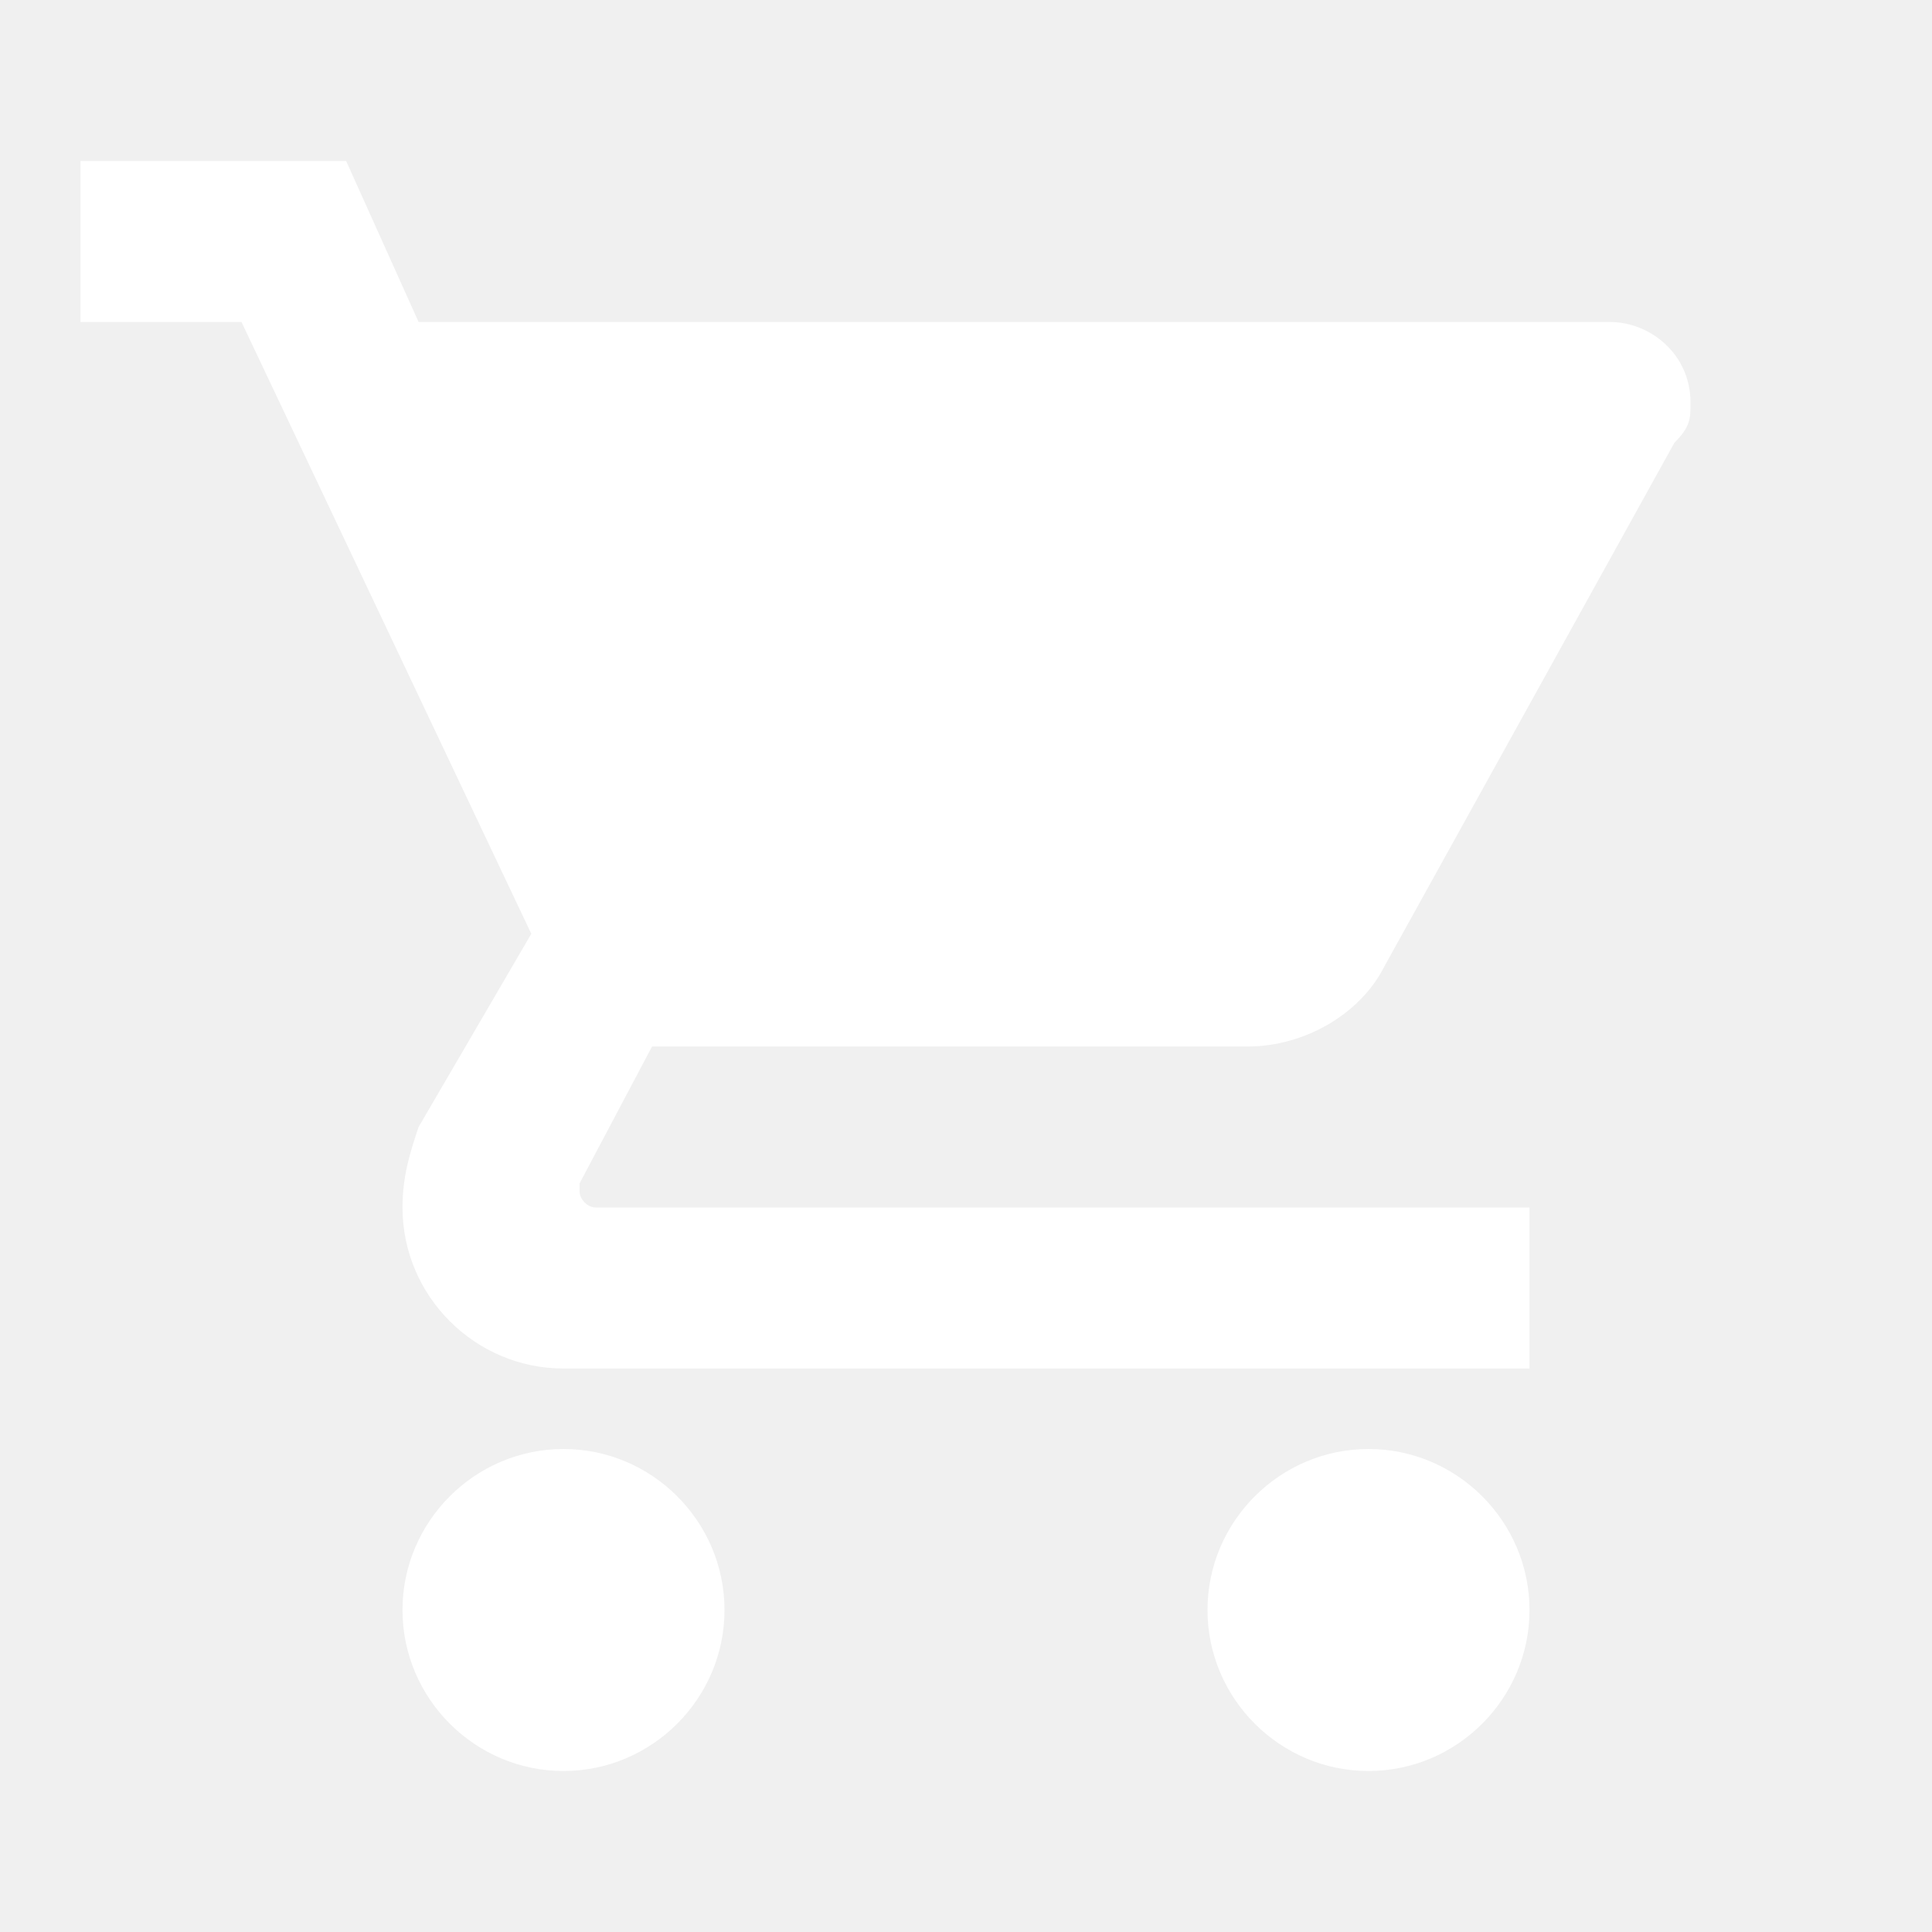
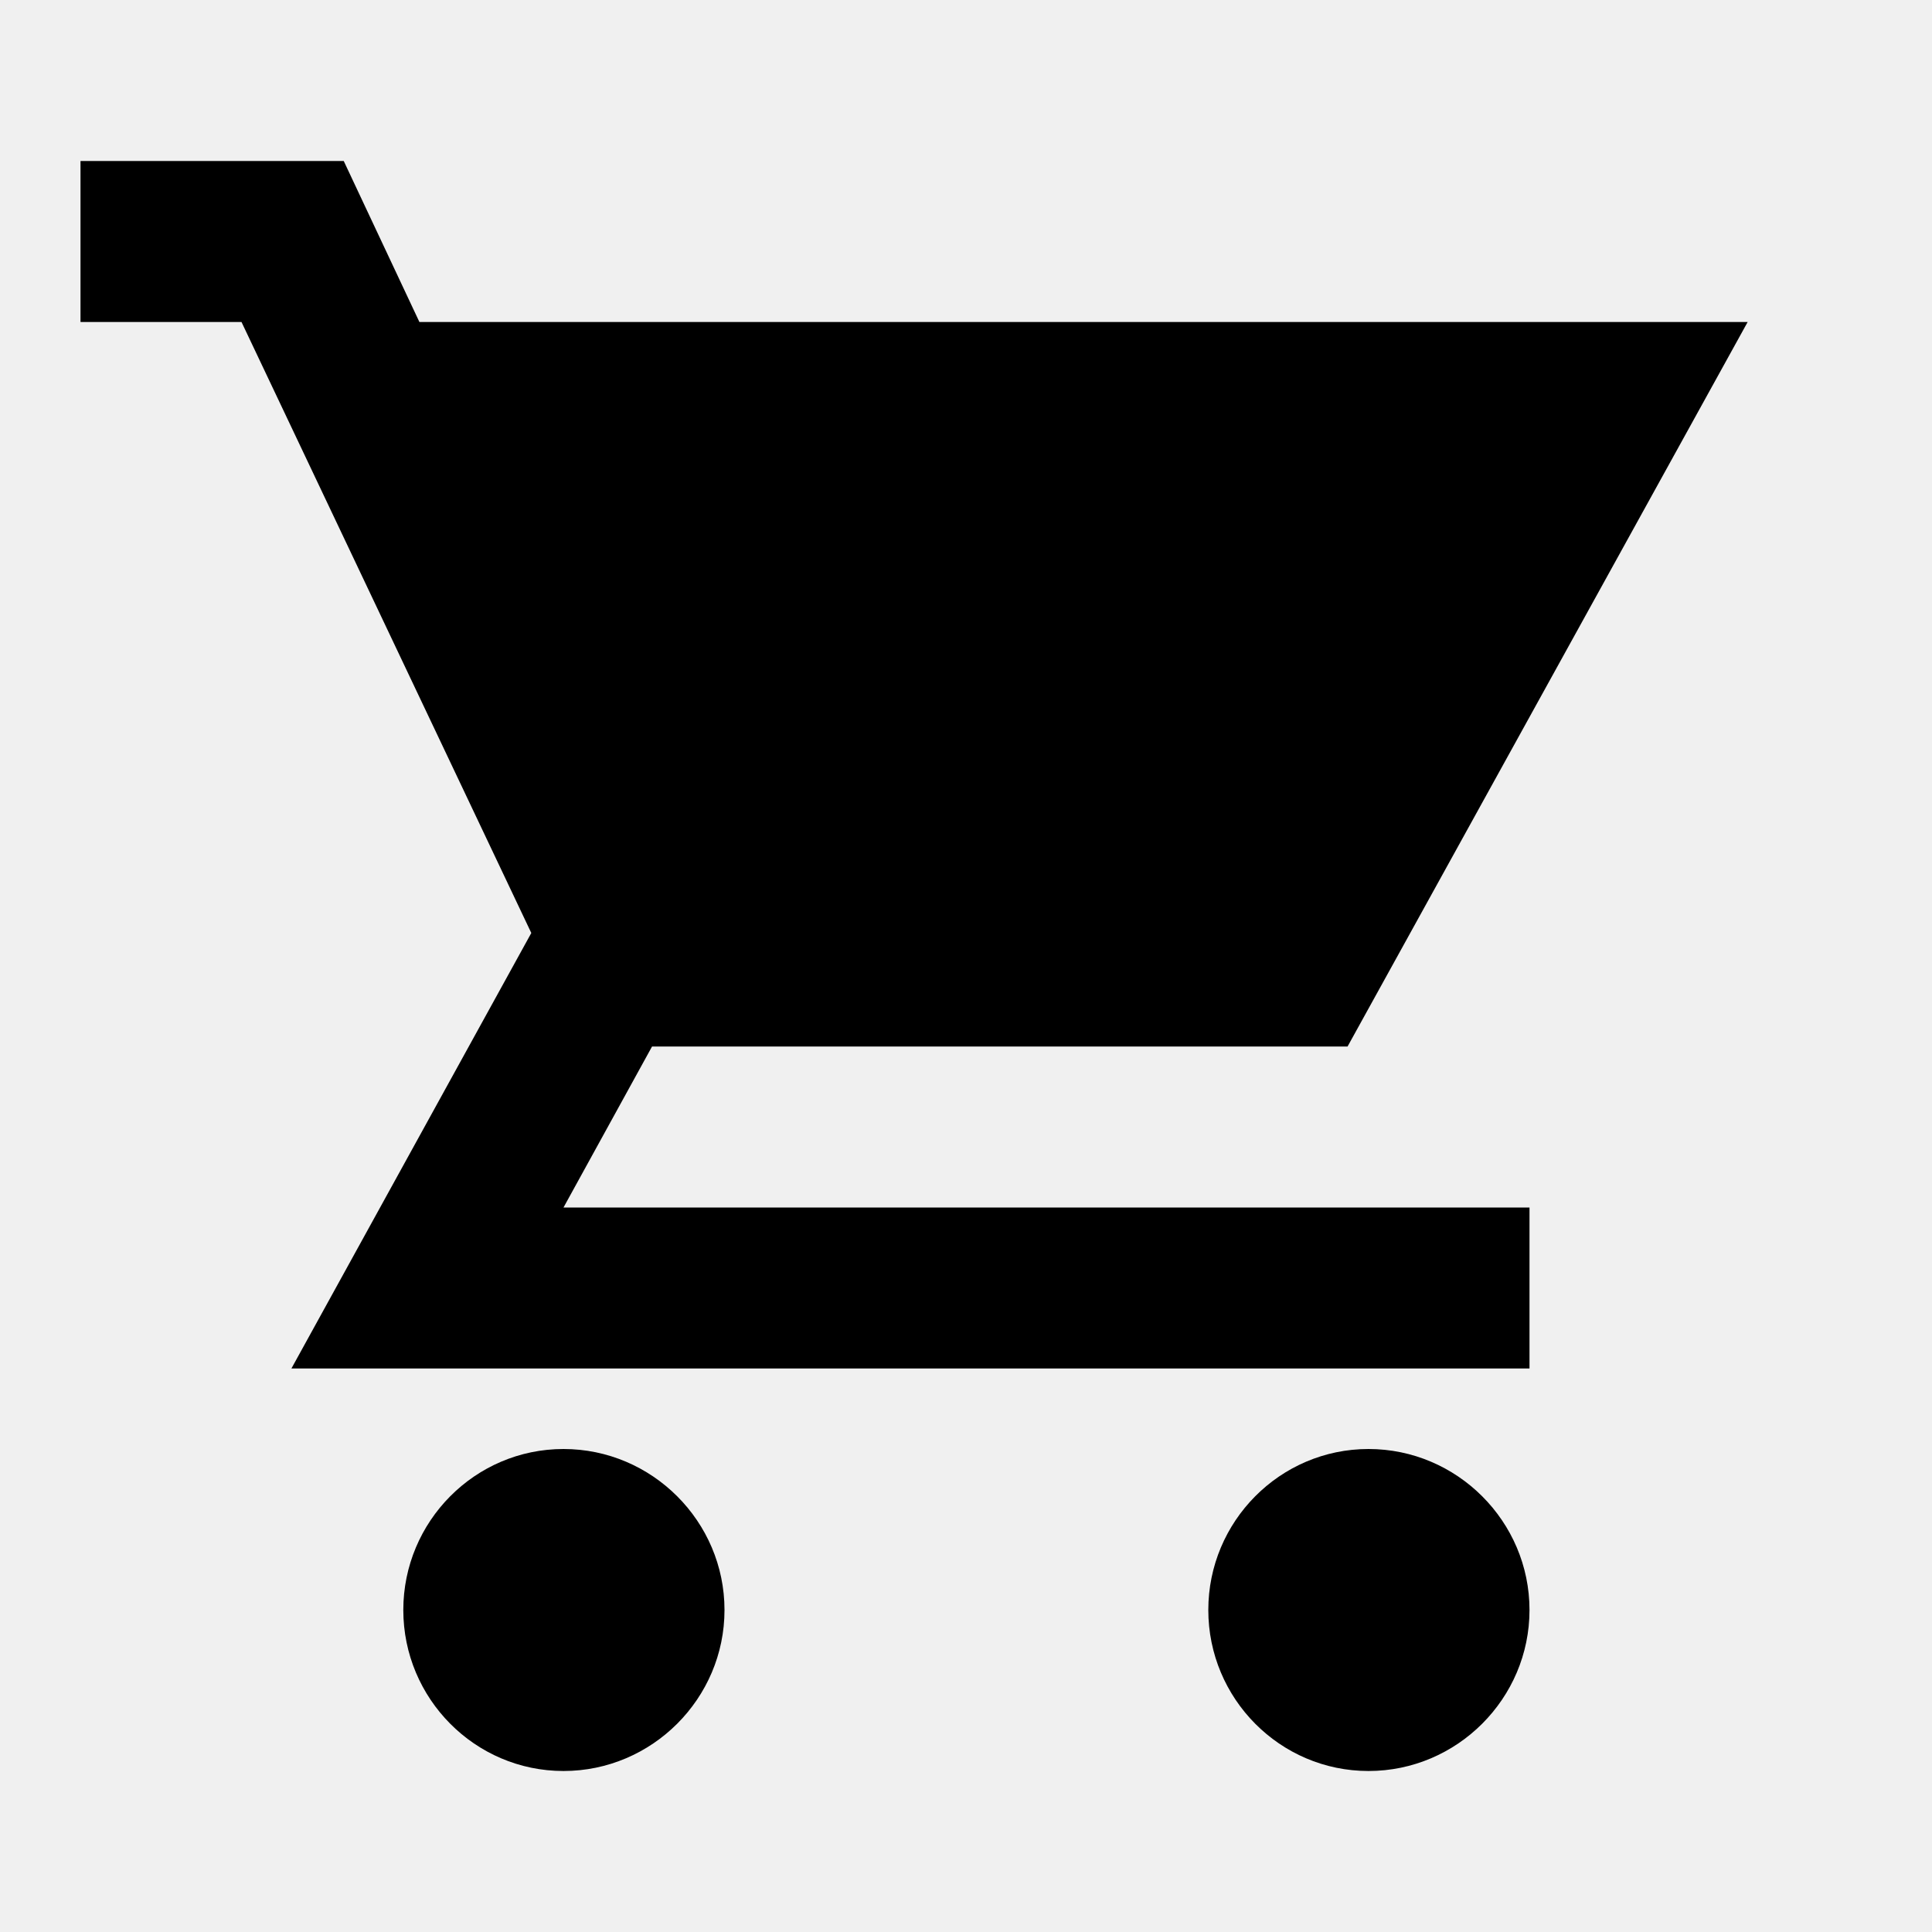
- <svg xmlns="http://www.w3.org/2000/svg" version="1.1" id="Layer_1" x="0px" y="0px" viewBox="0 0 24 24" style="enable-background:new 0 0 24 24;" xml:space="preserve">
-   <style type="text/css">
- 	.st0{fill:#FFFFFF;}
- 	.st1{fill:none;}
- </style>
-   <path class="st0" d="M7,18c-1.1,0-2,0.9-2,2s0.9,2,2,2s2-0.9,2-2S8.1,18,7,18z M1,2v2h2l3.6,7.6L5.2,14C5.1,14.3,5,14.6,5,15  c0,1.1,0.9,2,2,2h12v-2H7.4c-0.1,0-0.2-0.1-0.2-0.2l0-0.1L8.1,13h7.4c0.7,0,1.4-0.4,1.7-1l3.6-6.5C21,5.3,21,5.2,21,5  c0-0.6-0.5-1-1-1H5.2L4.3,2C4.3,2,1,2,1,2z M17,18c-1.1,0-2,0.9-2,2s0.9,2,2,2s2-0.9,2-2S18.1,18,17,18z" />
-   <path class="st1" d="M0,0h24v24H0V0z" />
+ <svg xmlns="http://www.w3.org/2000/svg" height="24" viewBox="0 0 24 24" width="24">
+   <path d="M0 0h24v24H0V0z" fill="none" />
+   <path d="M7 18c-1.1 0-1.99.9-1.99 2S5.9 22 7 22s2-.9 2-2-.9-2-2-2zM1 4h2l3.6 7.59L3.62 17H19v-2H7l1.1-2h8.64l4.97-9H5.21l-.94-2H1v2zm16 14c-1.1 0-1.99.9-1.99 2s.89 2 1.99 2 2-.9 2-2-.9-2-2-2z" />
</svg>
